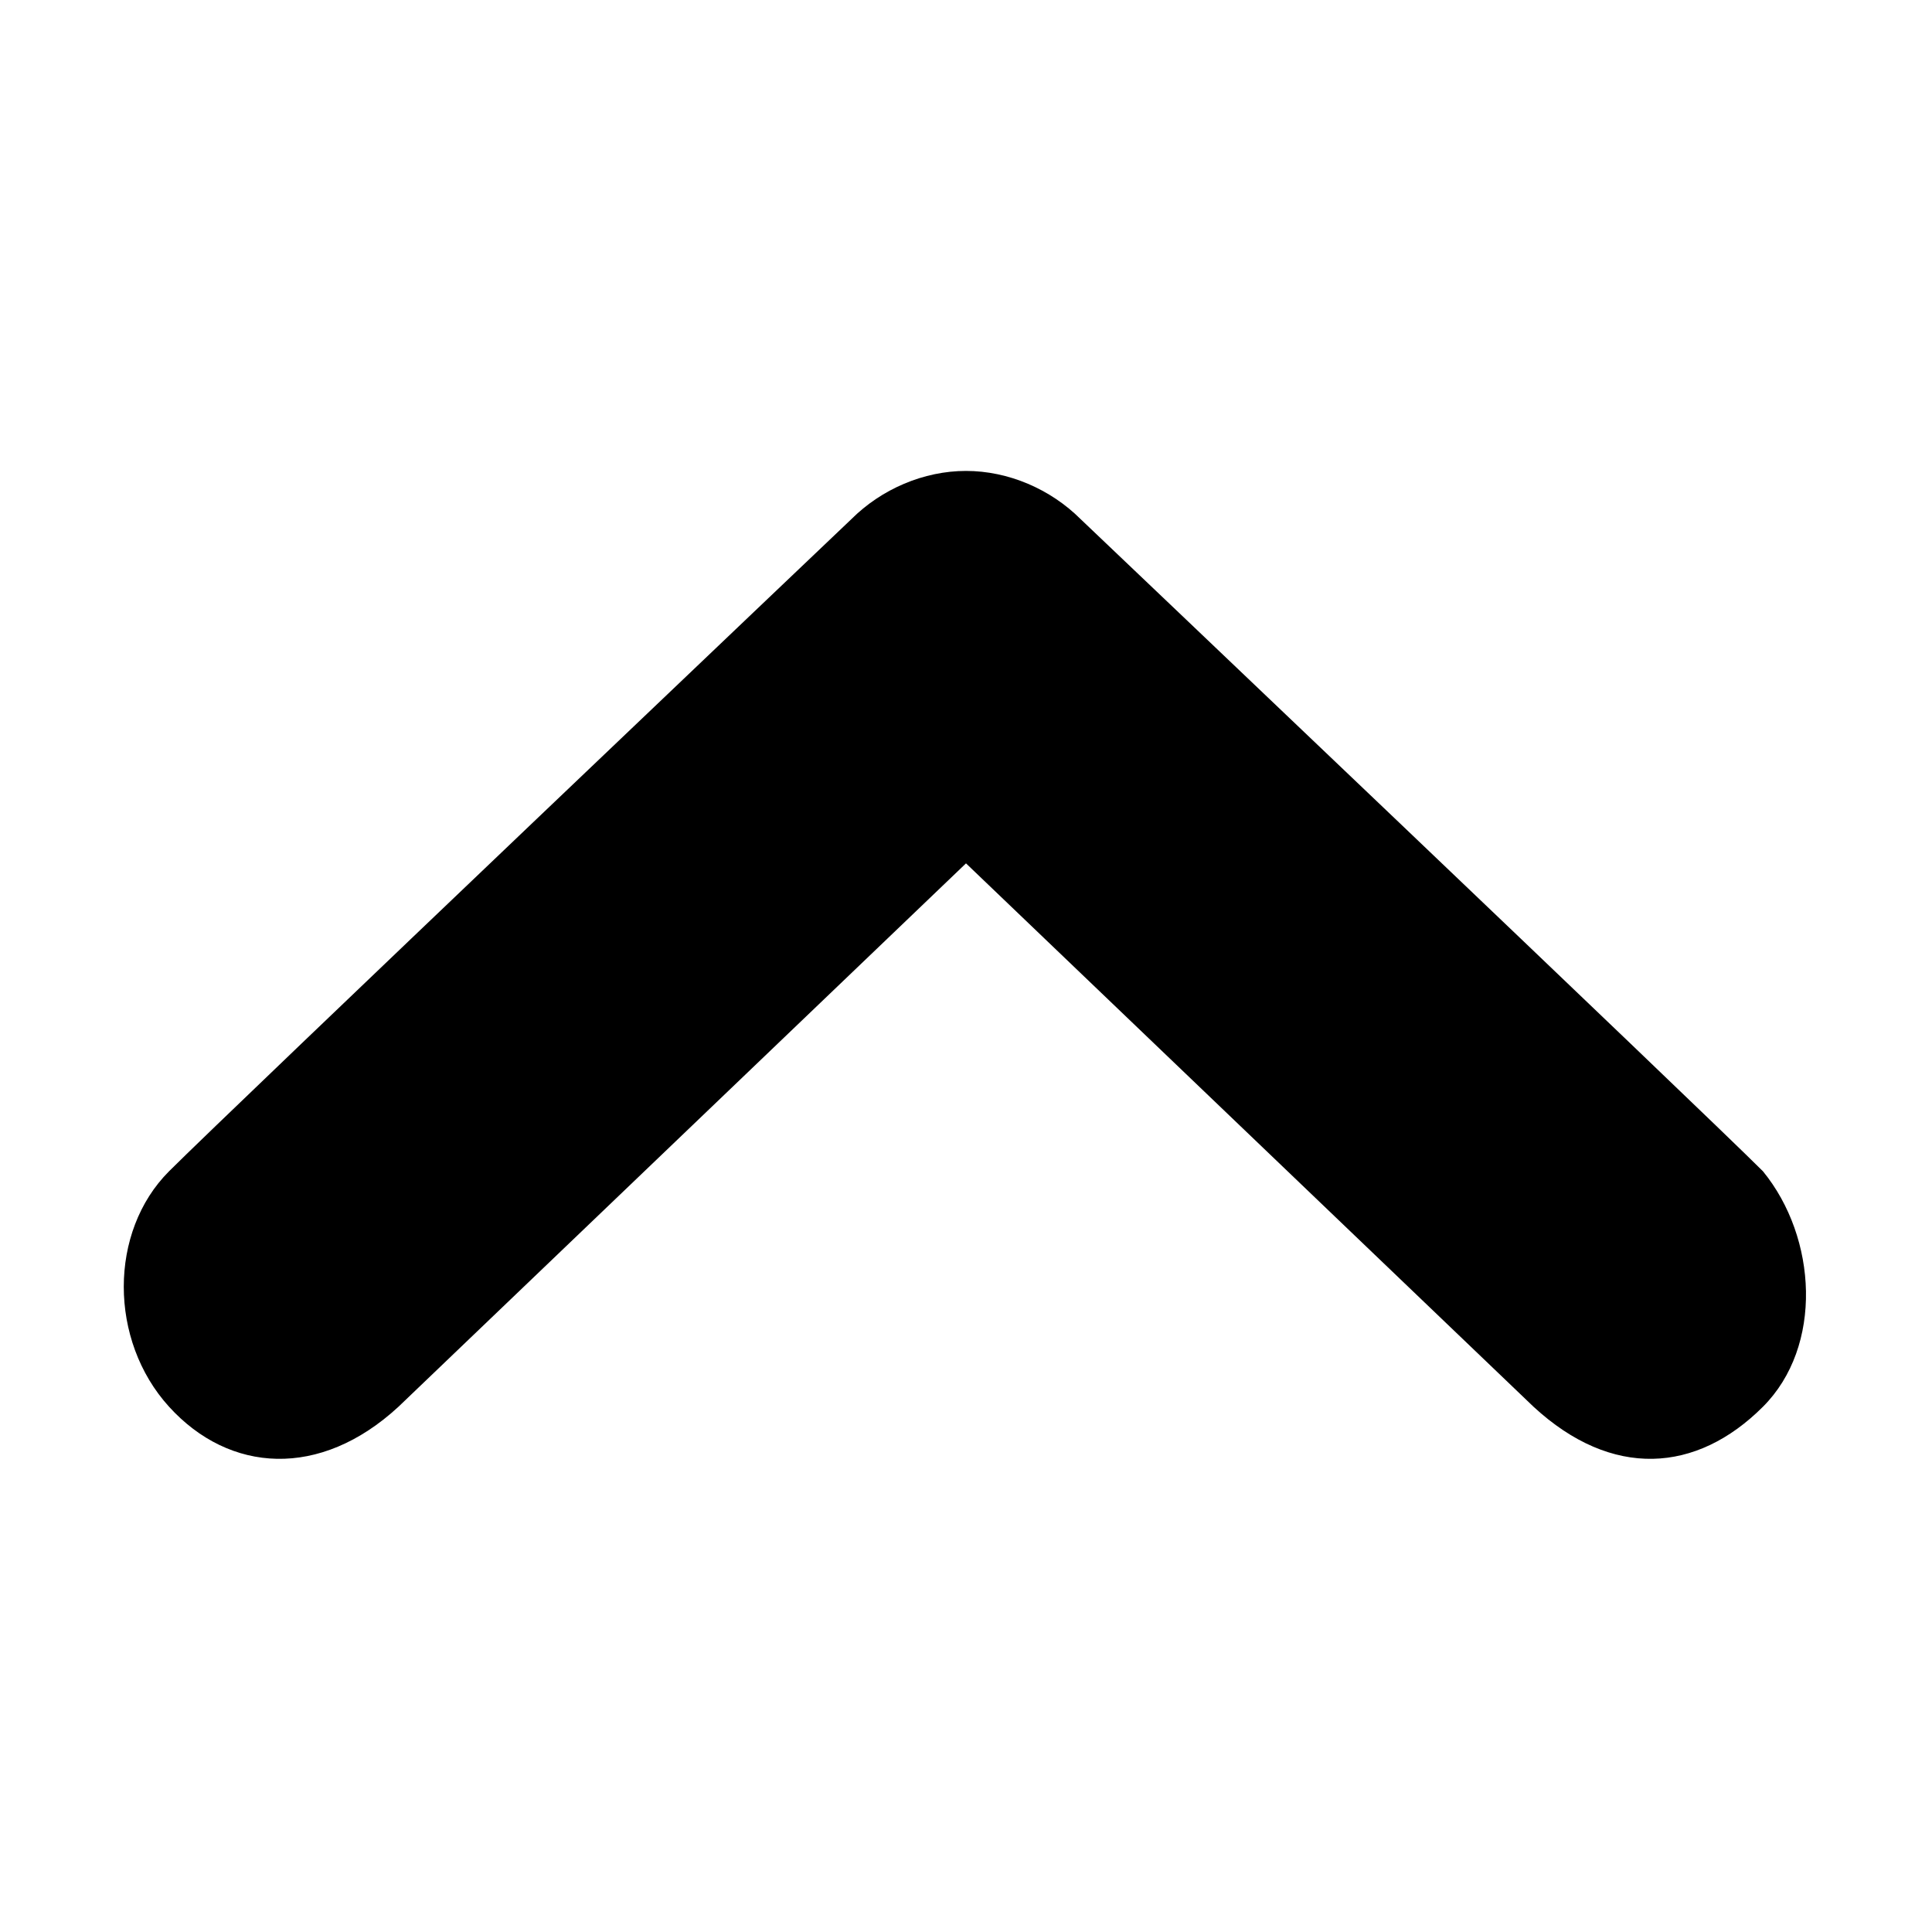
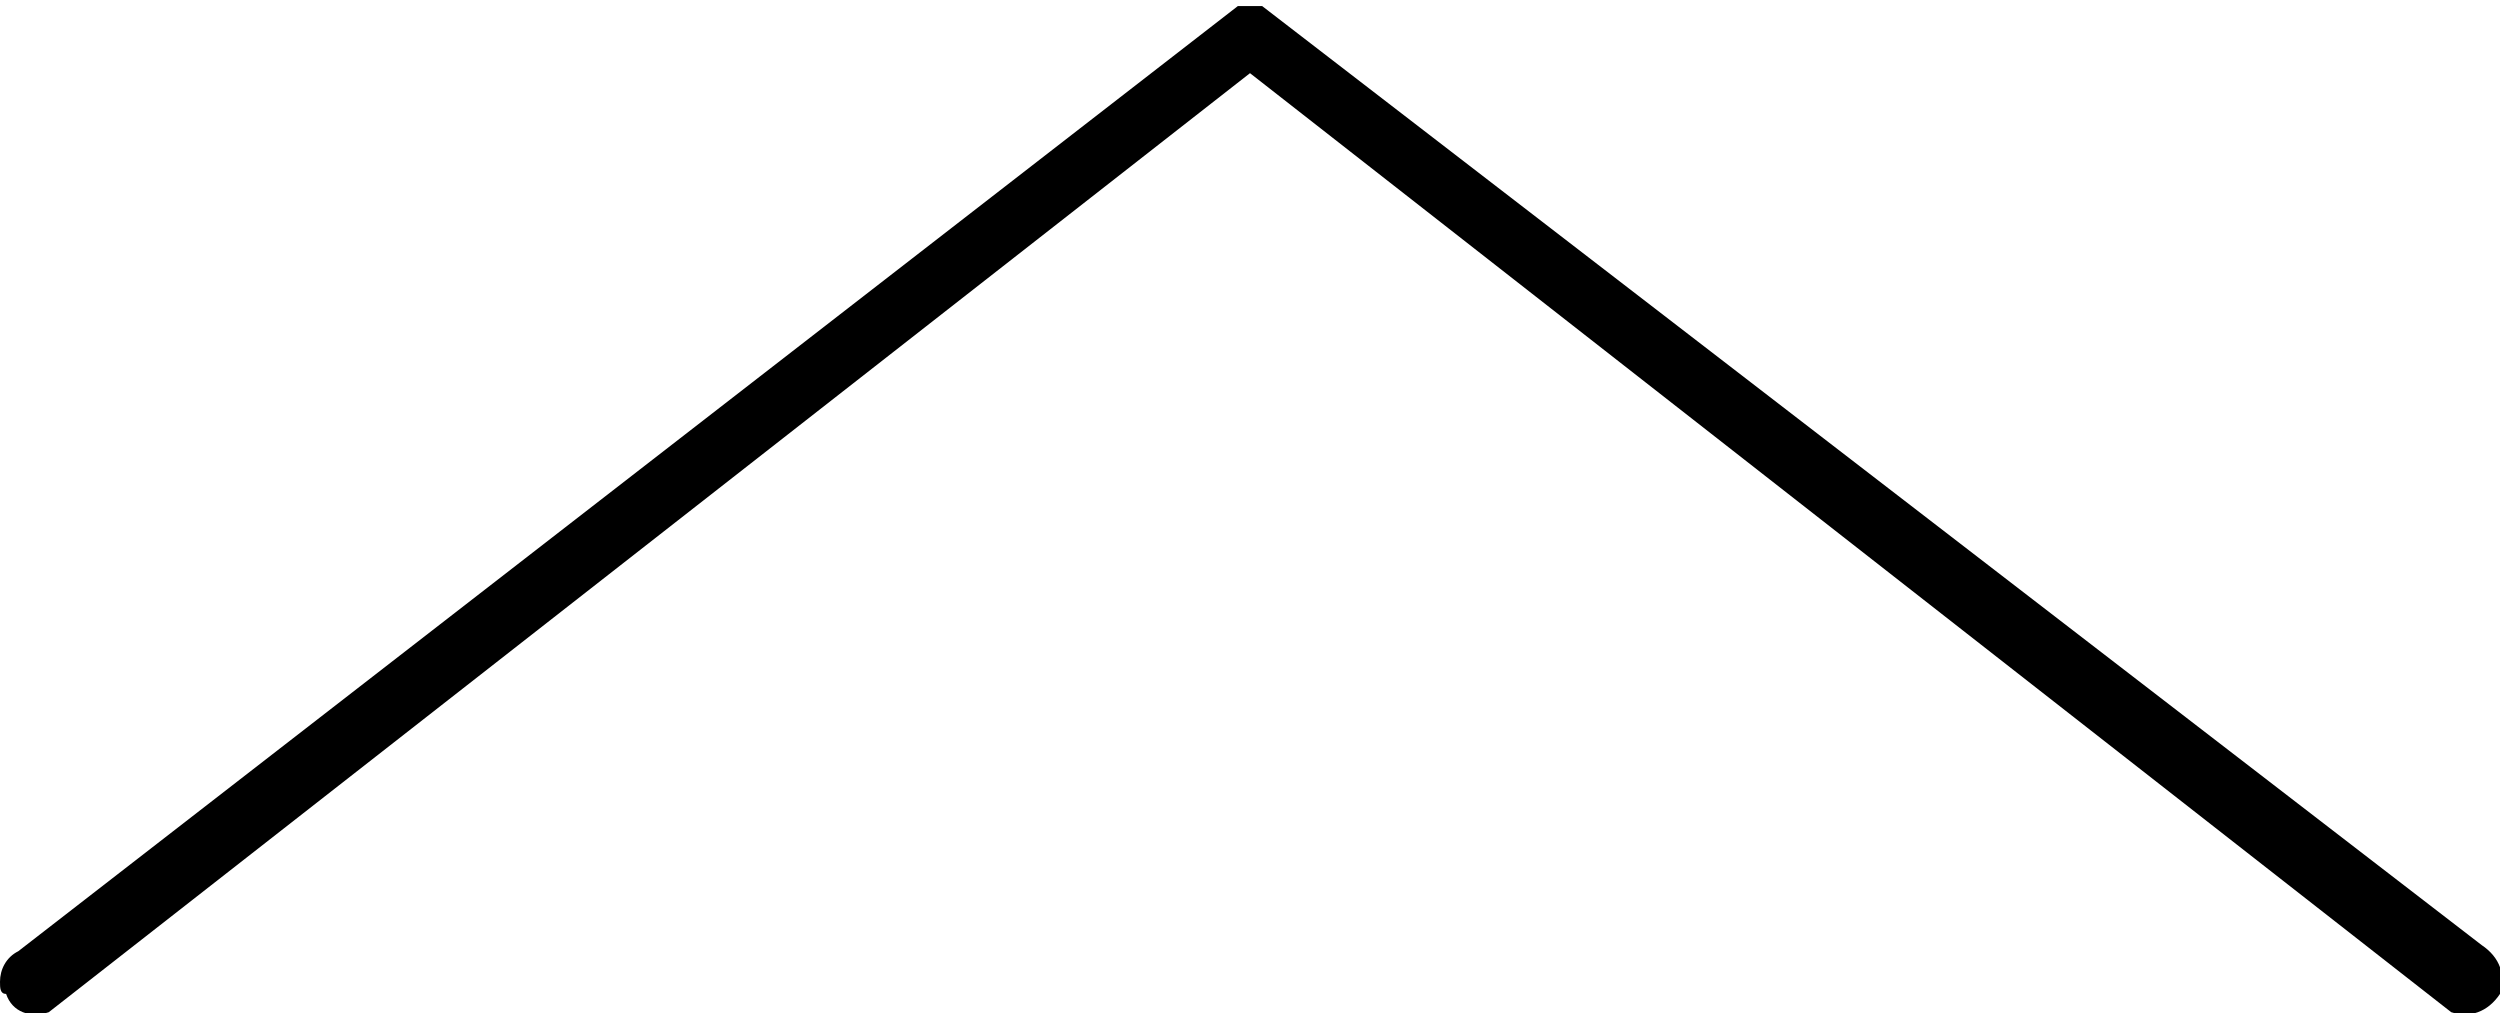
- <svg xmlns="http://www.w3.org/2000/svg" version="1.1" id="Layer_1" x="0px" y="0px" viewBox="0 0 32 32" enable-background="new 0 0 32 32" xml:space="preserve">
-   <path d="M29.2,19.4c-1-1-11.3-10.8-11.3-10.8c-0.5-0.5-1.2-0.8-1.9-0.8c-0.7,0-1.4,0.3-1.9,0.8c0,0-10.3,9.8-11.3,10.8  c-1,1-1,2.8,0,3.9c1,1.1,2.5,1.2,3.8,0l9.4-9l9.4,9c1.3,1.2,2.7,1.1,3.8,0C30.2,22.3,30.1,20.5,29.2,19.4z" />
+ <svg xmlns="http://www.w3.org/2000/svg" version="1.1" x="0px" y="0px" width="41px" height="16.6px" viewBox="0 0 41 16.6" enable-background="new 0 0 41 16.6" xml:space="preserve">
+   <defs>
+ </defs>
+   <path d="M0.8,16.6L20.5,1.2l19.7,15.4c0.3,0.1,0.6,0,0.8-0.3c0.1-0.3,0-0.6-0.3-0.8L20.7,0.1c0,0,0,0,0,0  c0,0-0.1,0-0.1,0c0,0-0.1,0-0.1,0c0,0-0.1,0-0.1,0c0,0-0.1,0-0.1,0c0,0,0,0,0,0L0.3,15.6C0.1,15.7,0,15.9,0,16.1  c0,0.1,0,0.2,0.1,0.2C0.2,16.6,0.5,16.7,0.8,16.6z" />
</svg>
